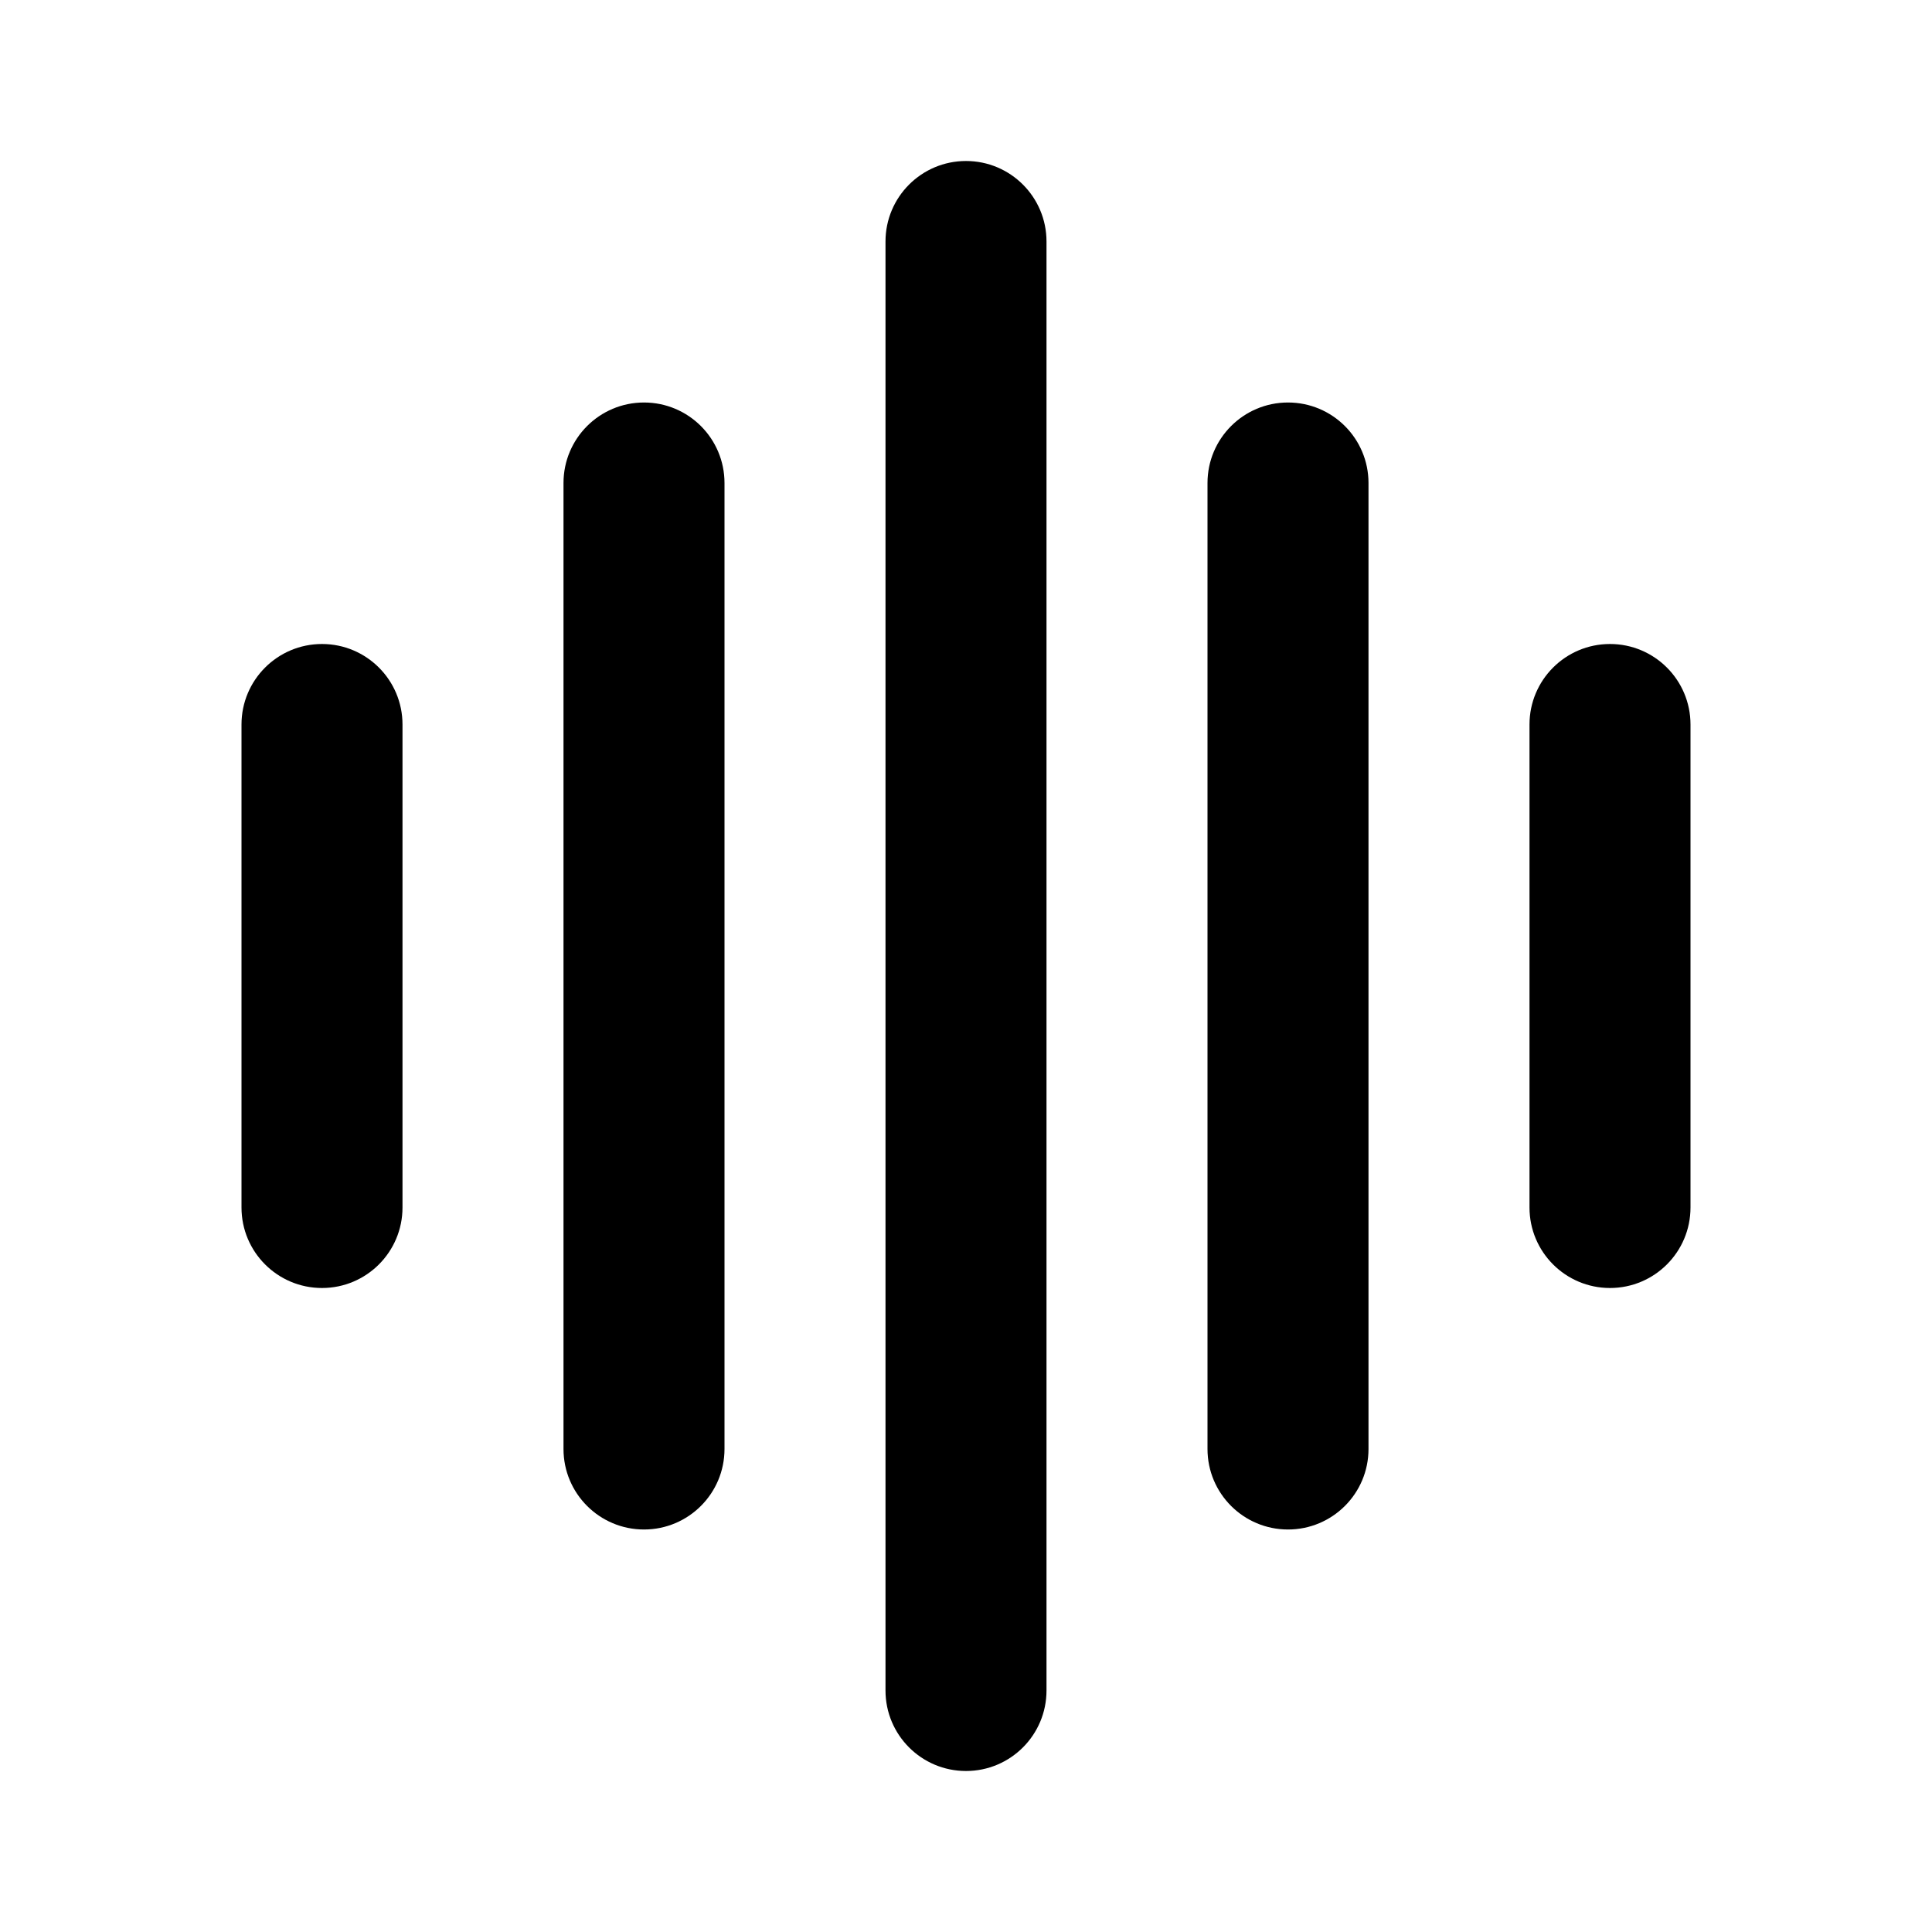
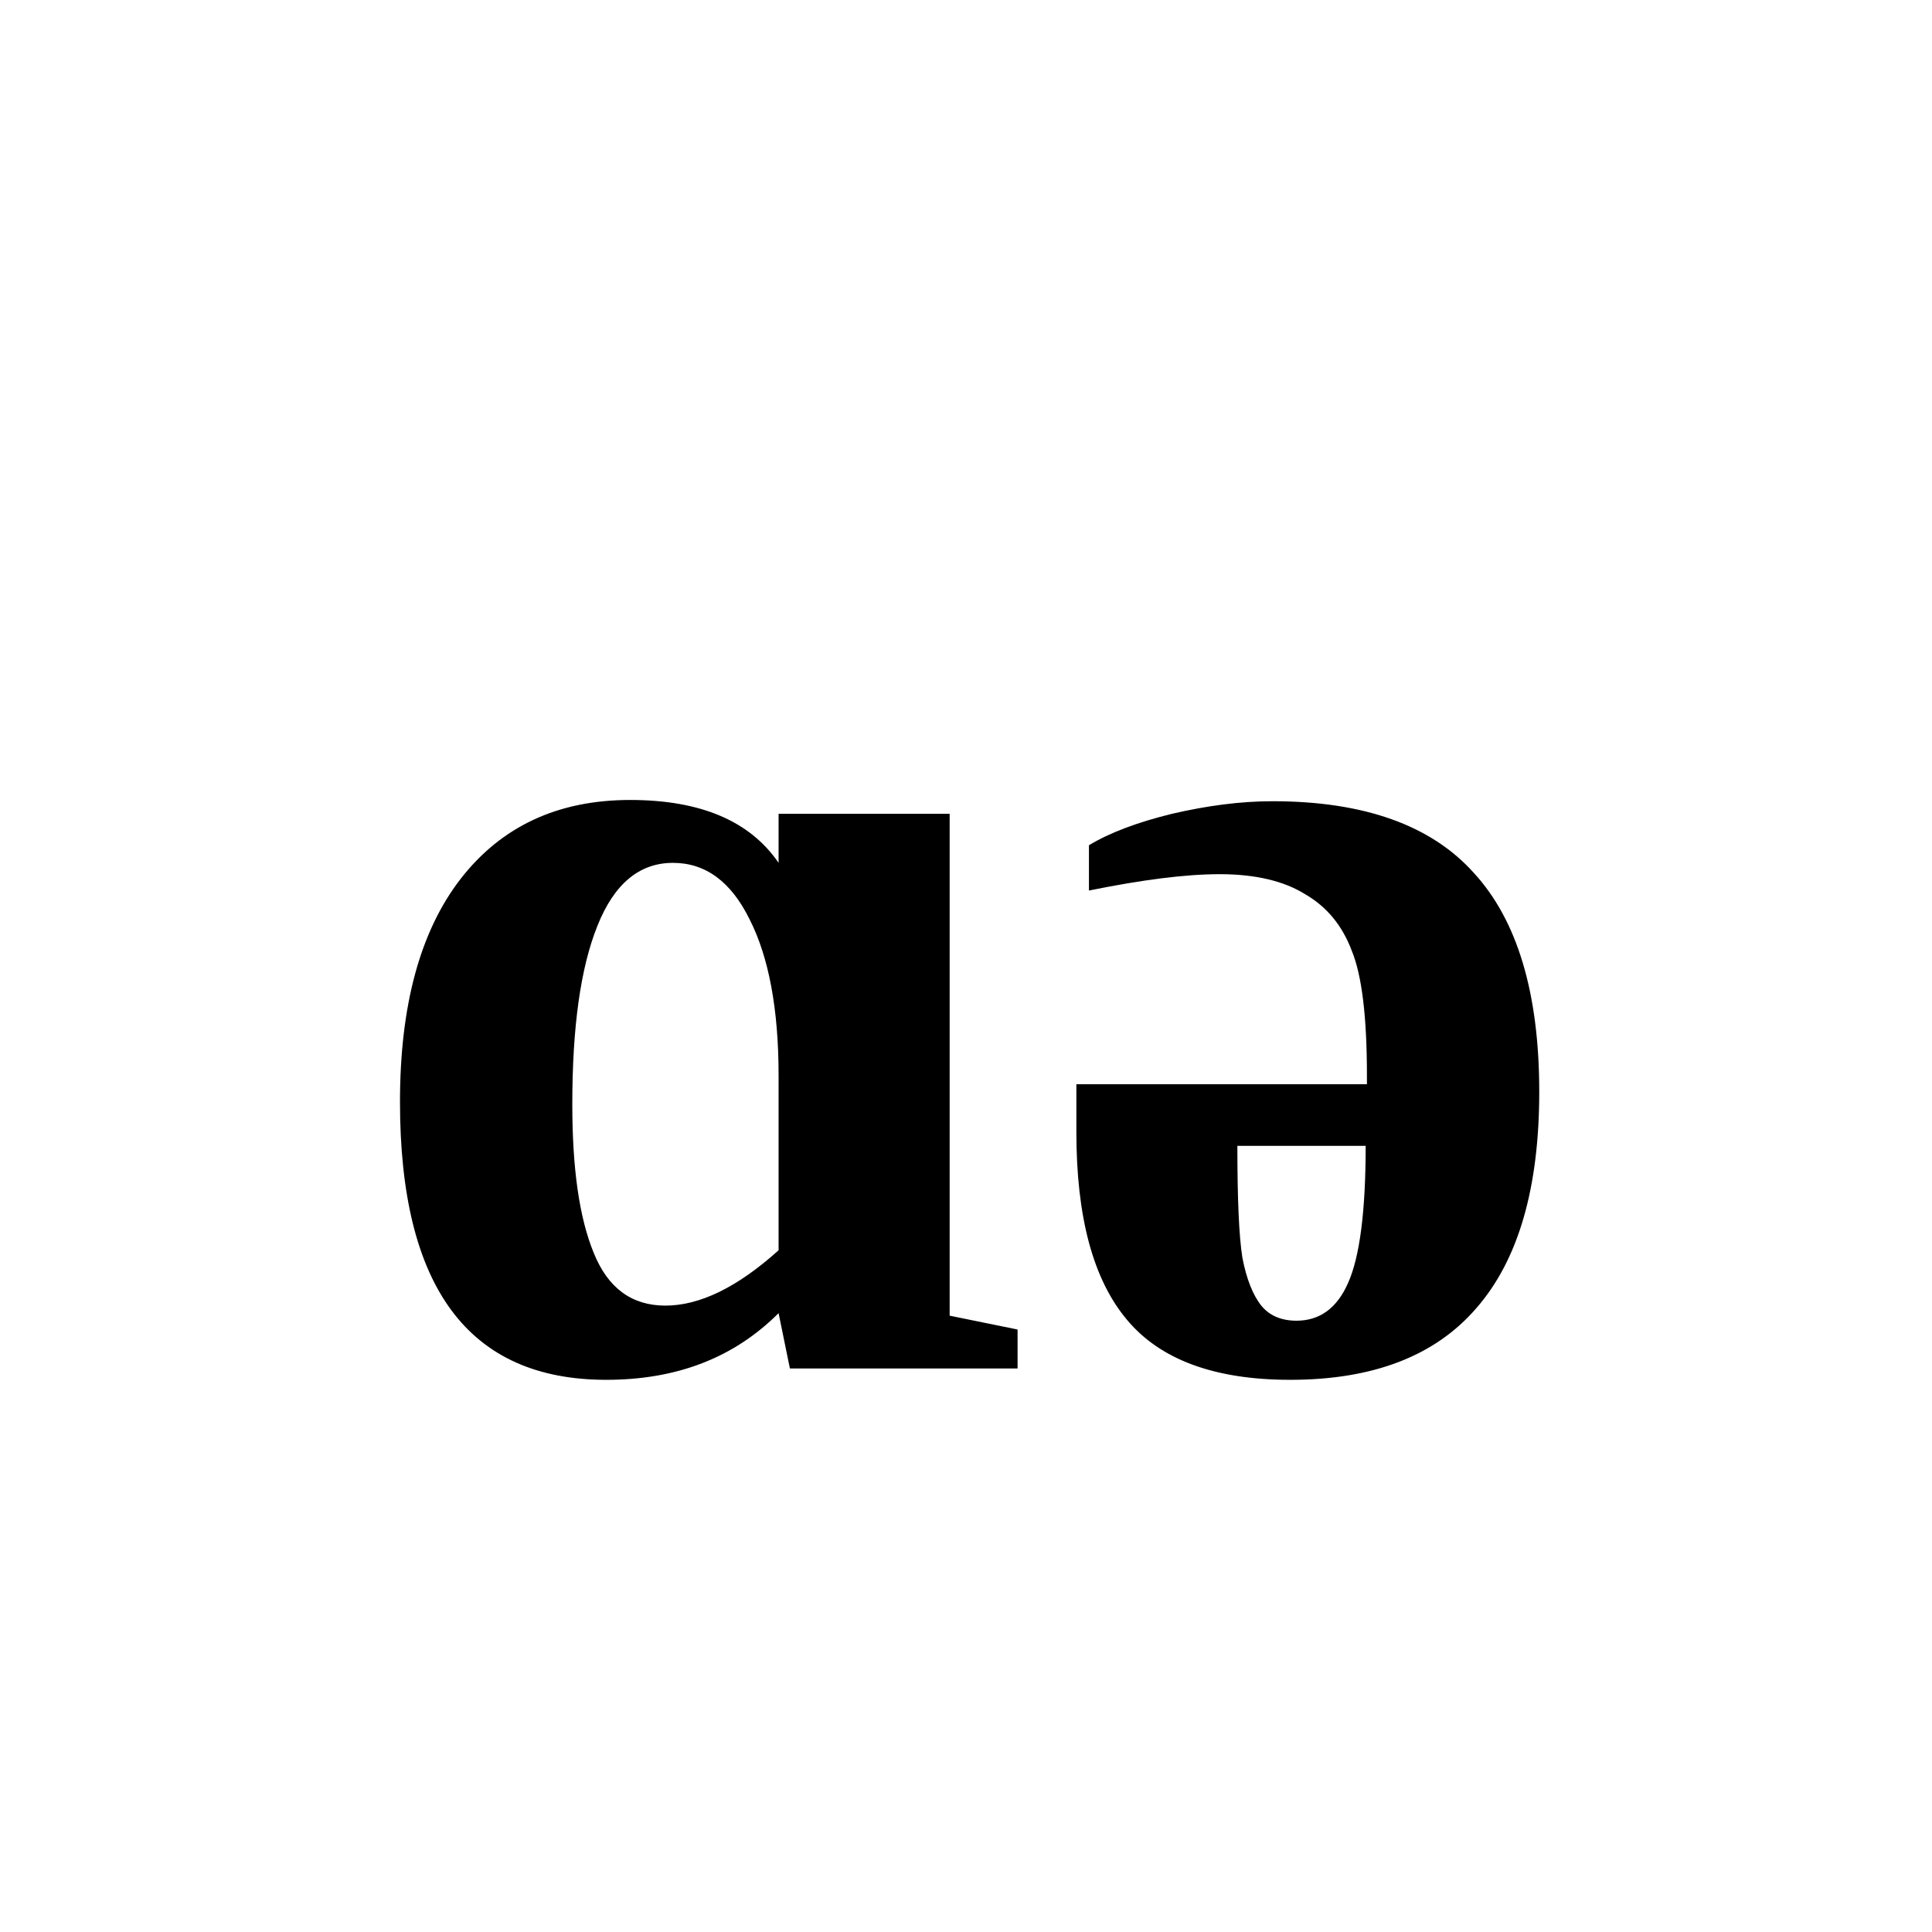
<svg xmlns="http://www.w3.org/2000/svg" viewBox="0 0 24 24">
-   <rect x="11" y="2" width="2" height="20" rx="1" fill="currentColor" />
-   <rect x="7" y="5" width="2" height="14" rx="1" fill="currentColor" />
-   <rect x="15" y="5" width="2" height="14" rx="1" fill="currentColor" />
-   <rect x="3" y="8" width="2" height="8" rx="1" fill="currentColor" />
-   <rect x="19" y="8" width="2" height="8" rx="1" fill="currentColor" />
+   <text x="12" y="17" text-anchor="middle" font-family="Georgia, 'Times New Roman', serif" font-size="15" font-weight="bold" fill="currentColor">ɑə</text>
</svg>
